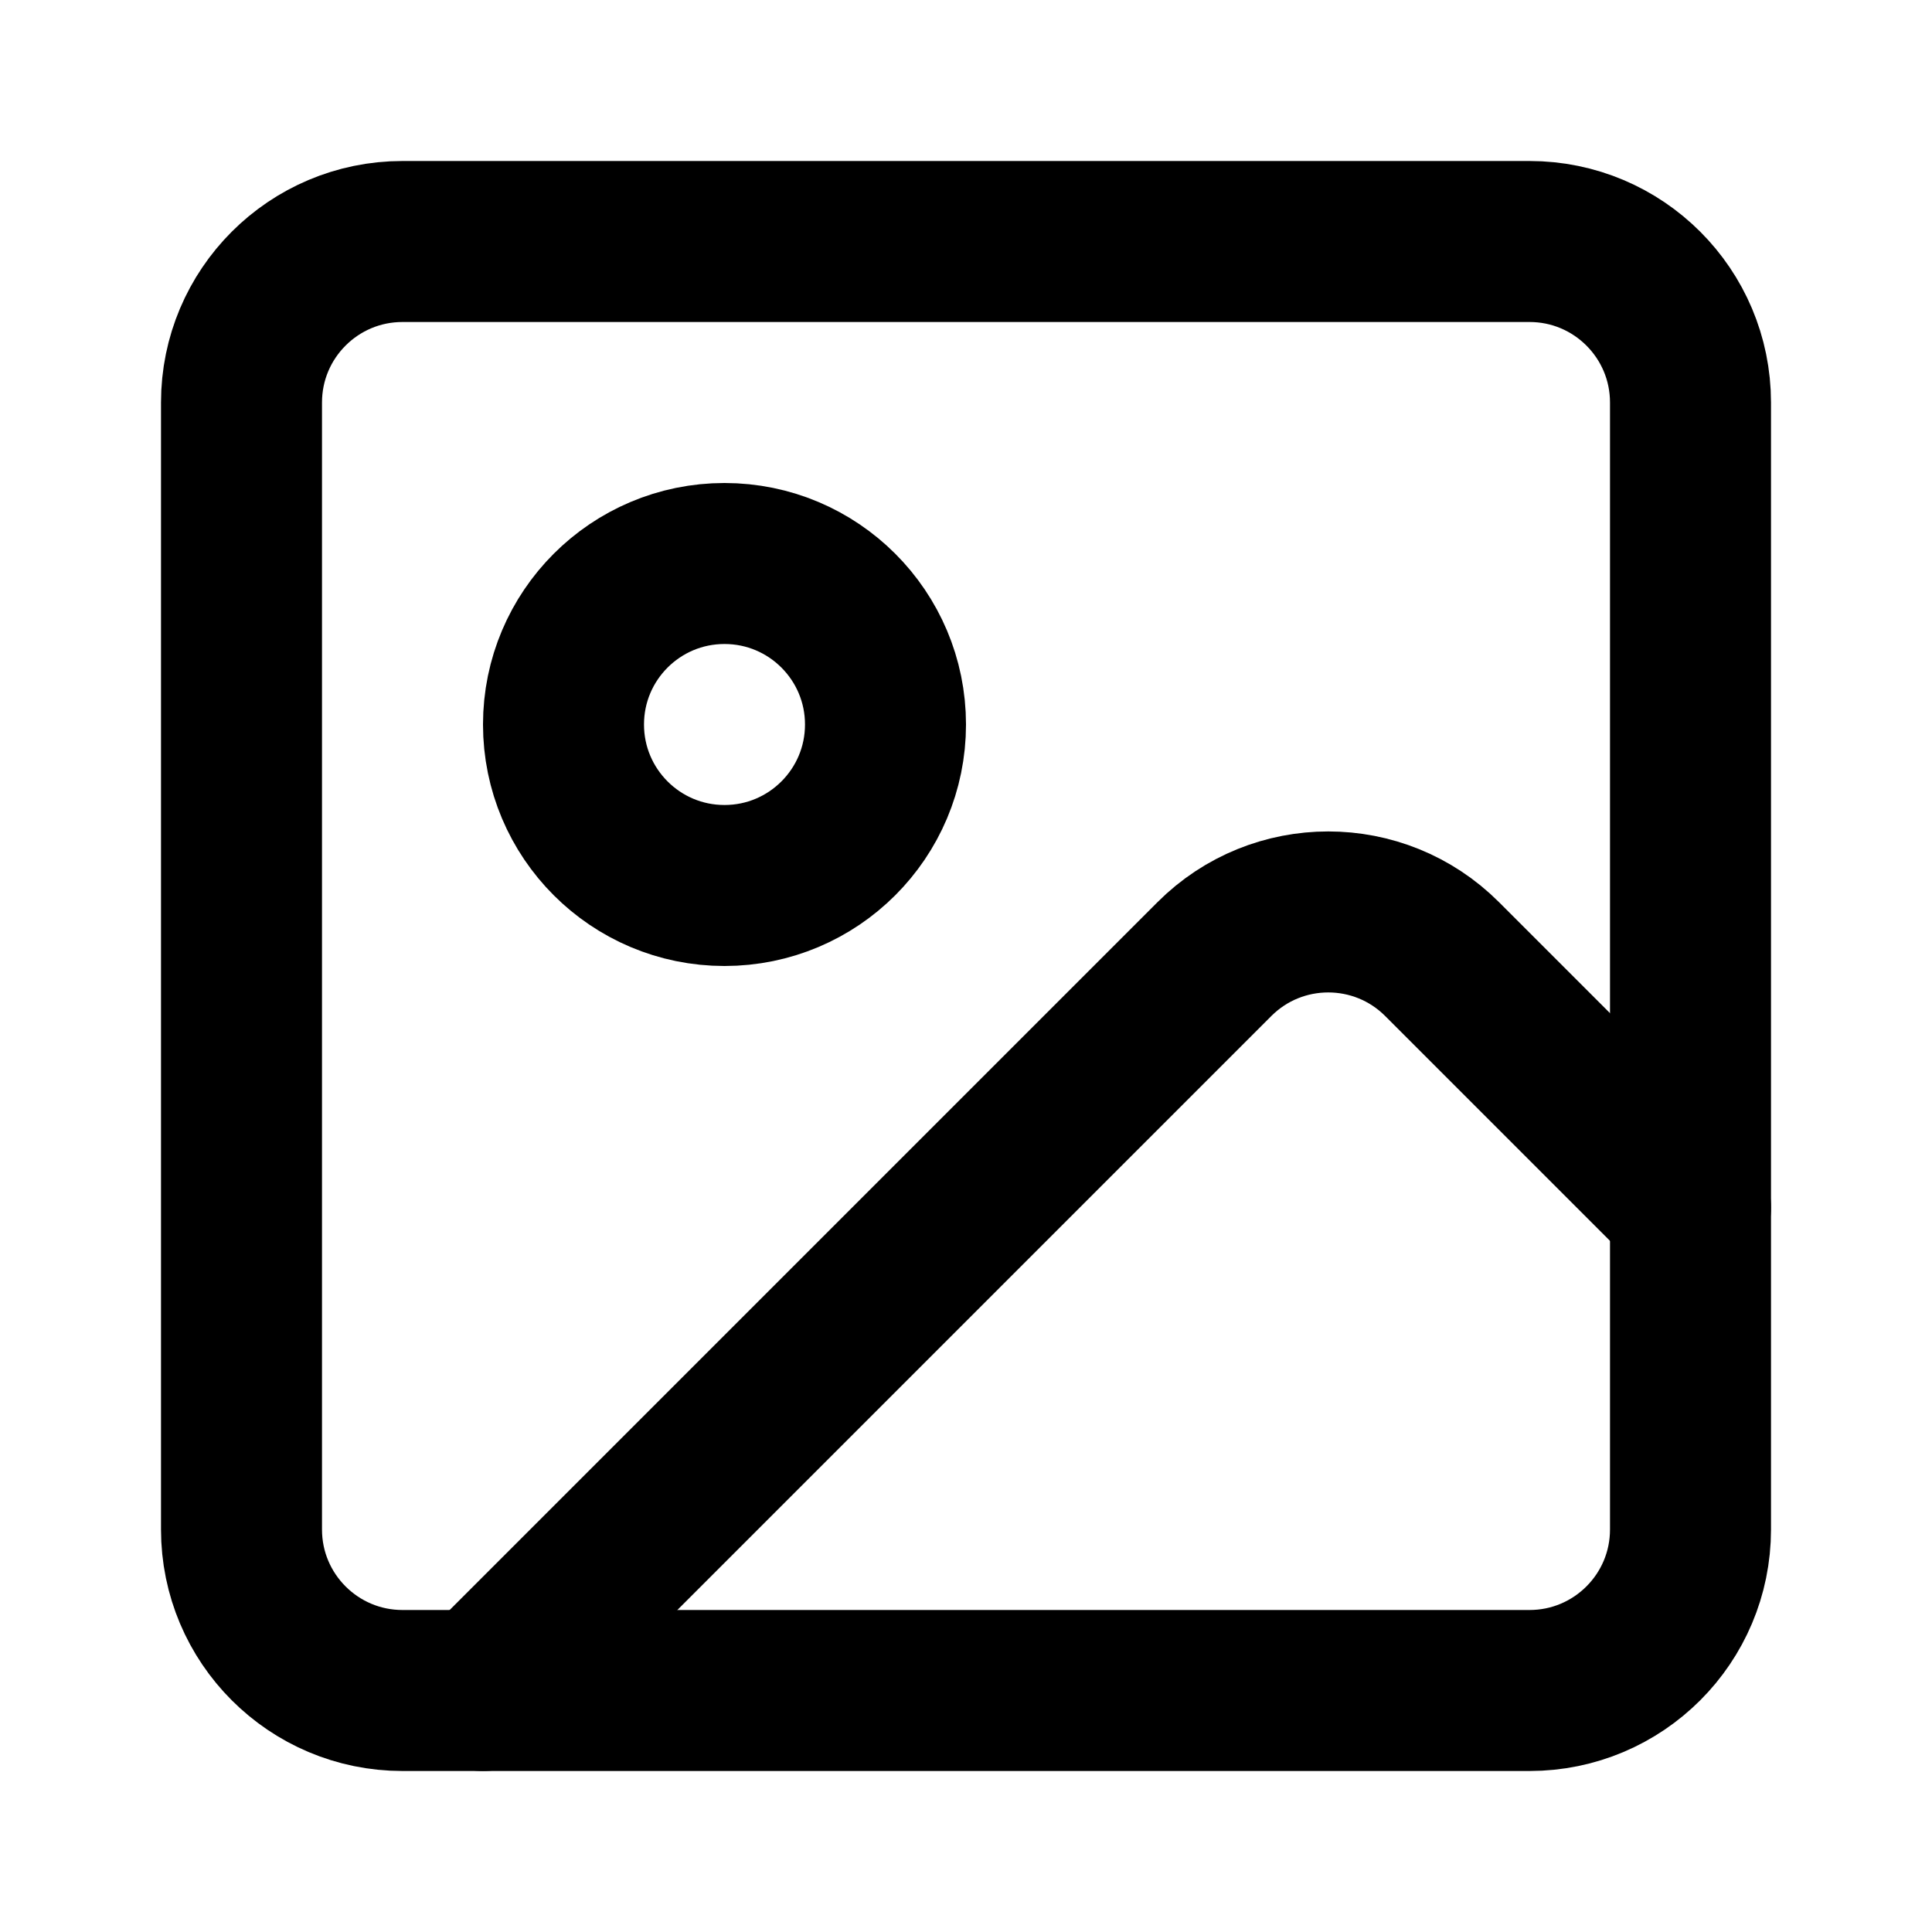
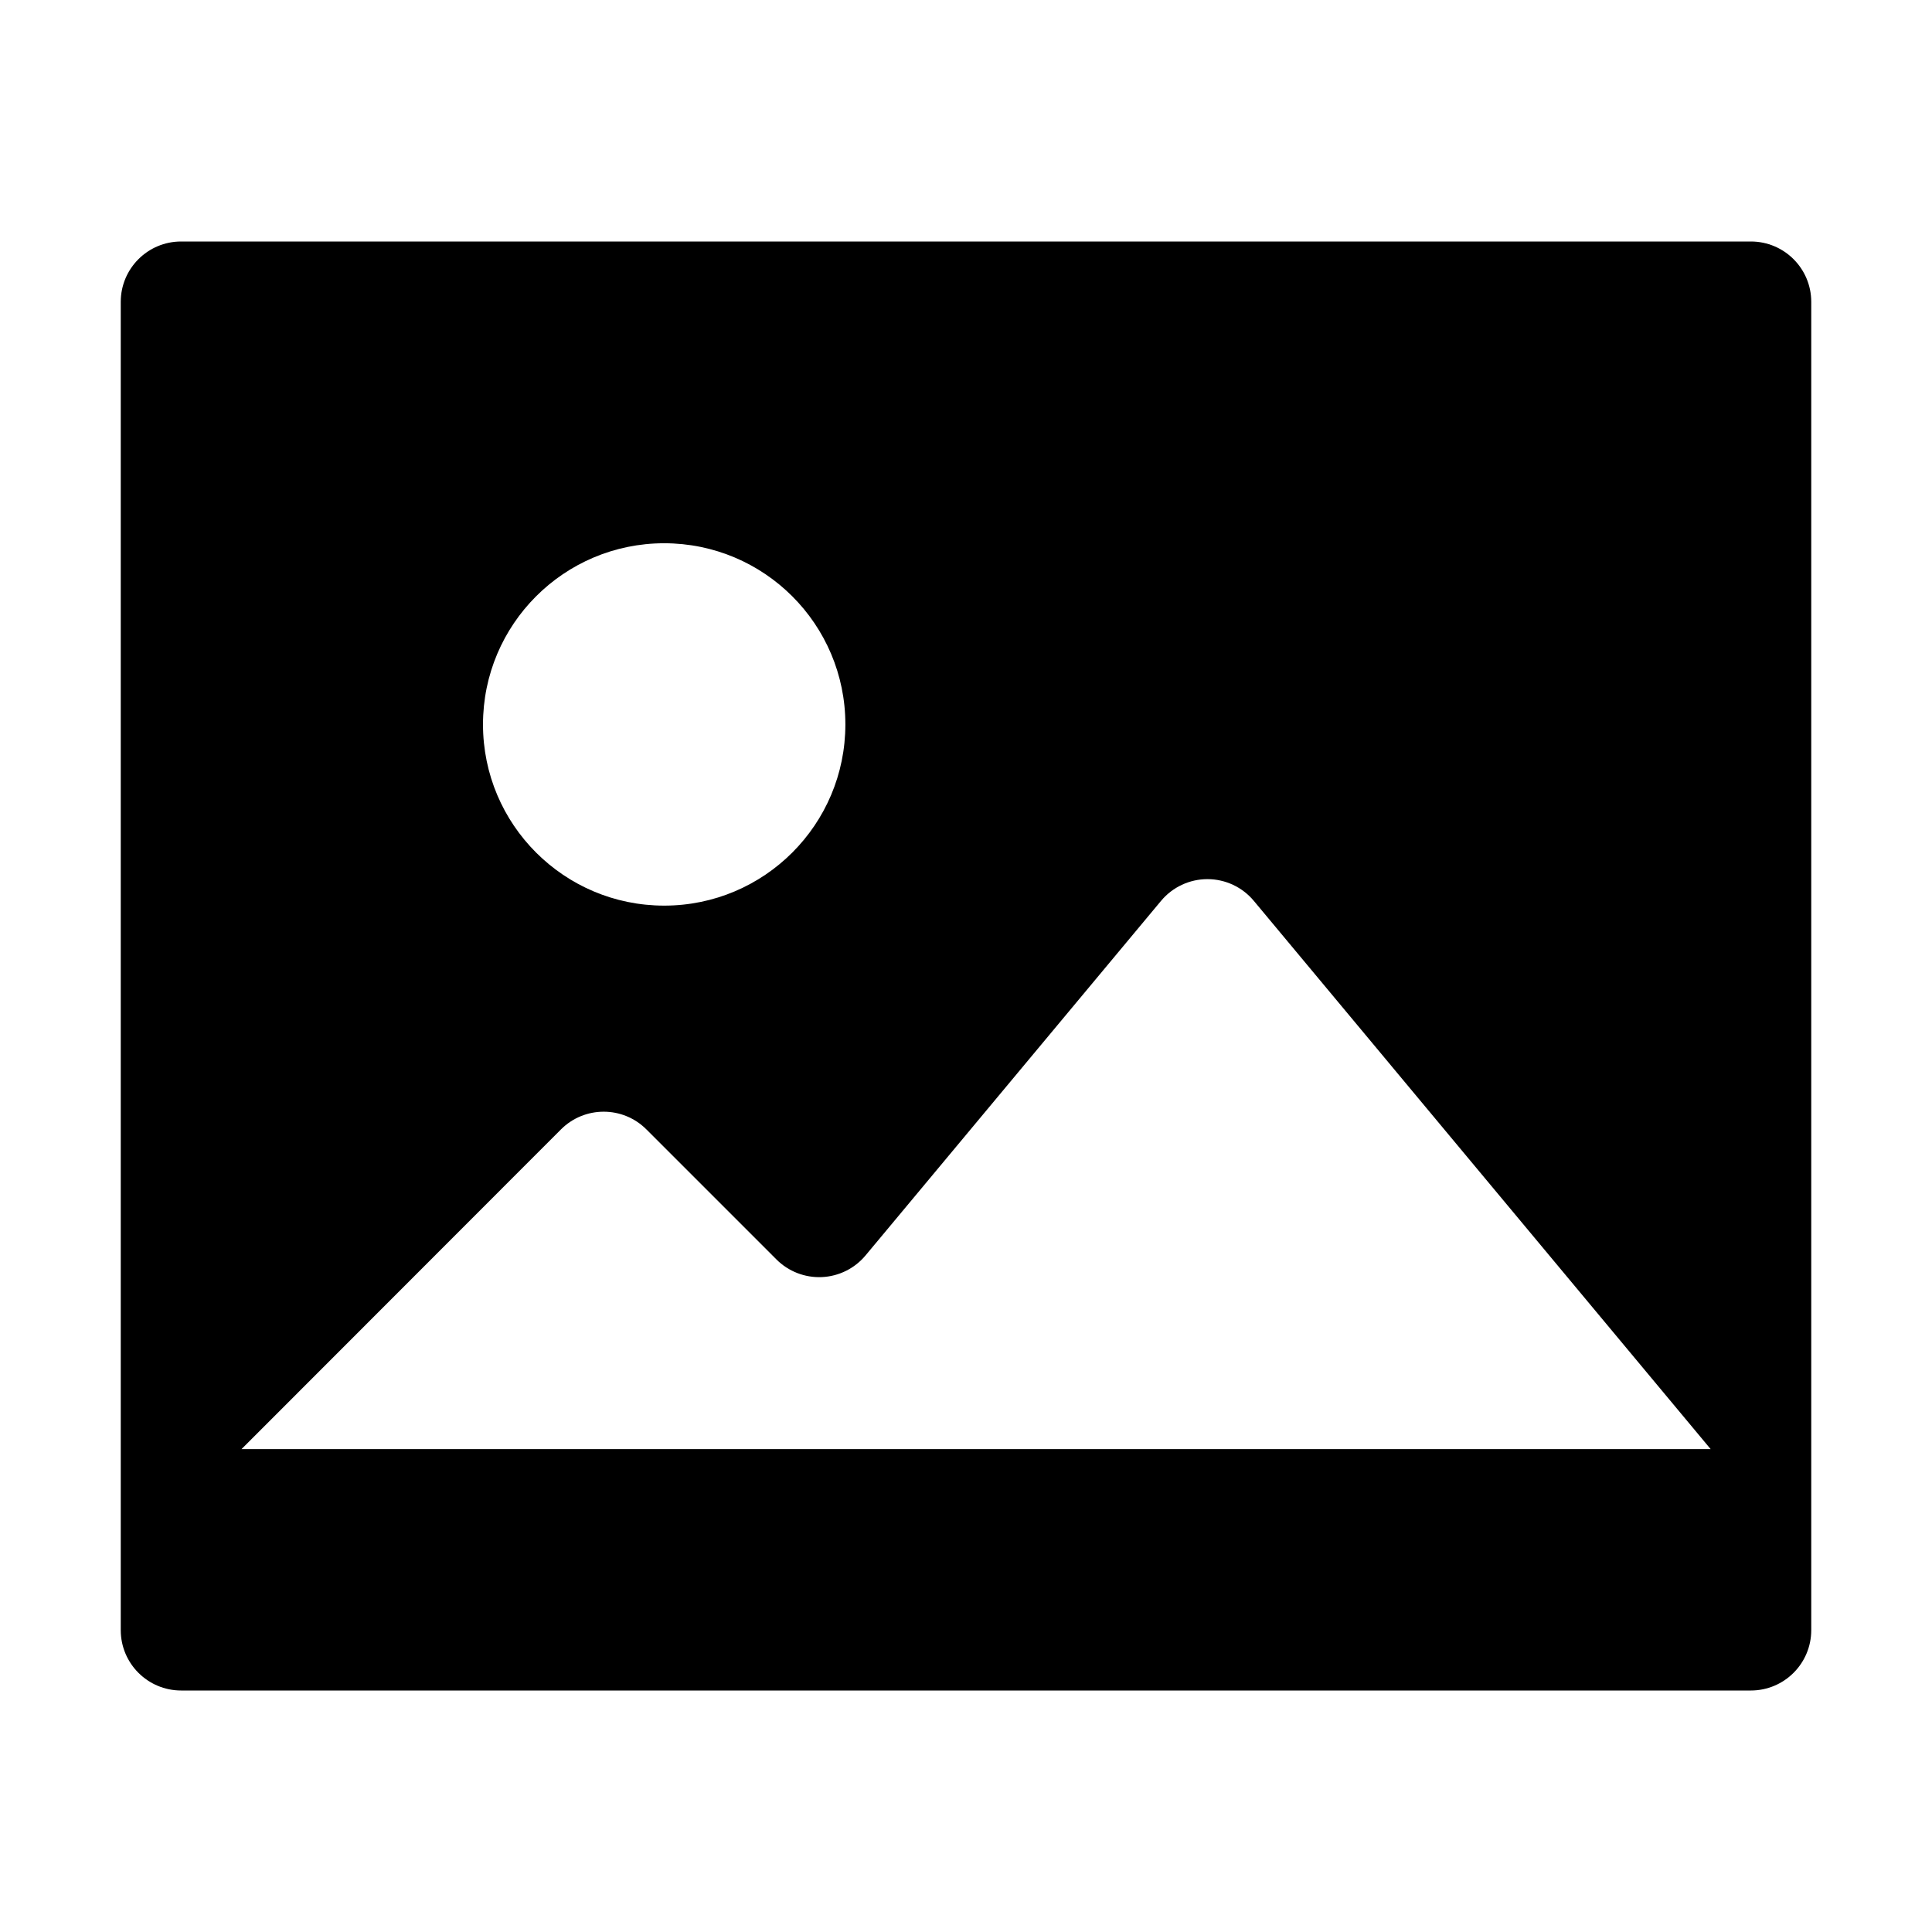
- <svg xmlns="http://www.w3.org/2000/svg" fill="none" stroke="currentColor" stroke-linecap="round" stroke-linejoin="round" stroke-width="2" viewBox="0 0 24 24">
-   <rect x="3" y="3" width="18" height="18" rx="2" ry="2" />
-   <circle cx="9" cy="9" r="2" />
-   <path d="m21 15-3.086-3.086a2 2 0 0 0-2.828 0L6 21" />
+ <svg xmlns="http://www.w3.org/2000/svg" width="800px" height="800px" viewBox="0 0 1024 1024">
+   <path d="M96 896a32 32 0 0 1-32-32V160a32 32 0 0 1 32-32h832a32 32 0 0 1 32 32v704a32 32 0 0 1-32 32H96zm315.52-228.48-68.928-68.928a32 32 0 0 0-45.248 0L128 768.064h778.688l-242.112-290.56a32 32 0 0 0-49.216 0L458.752 665.408a32 32 0 0 1-47.232 2.112zM256 384a96 96 0 1 0 192.064-.064A96 96 0 0 0 256 384z" />
</svg>
